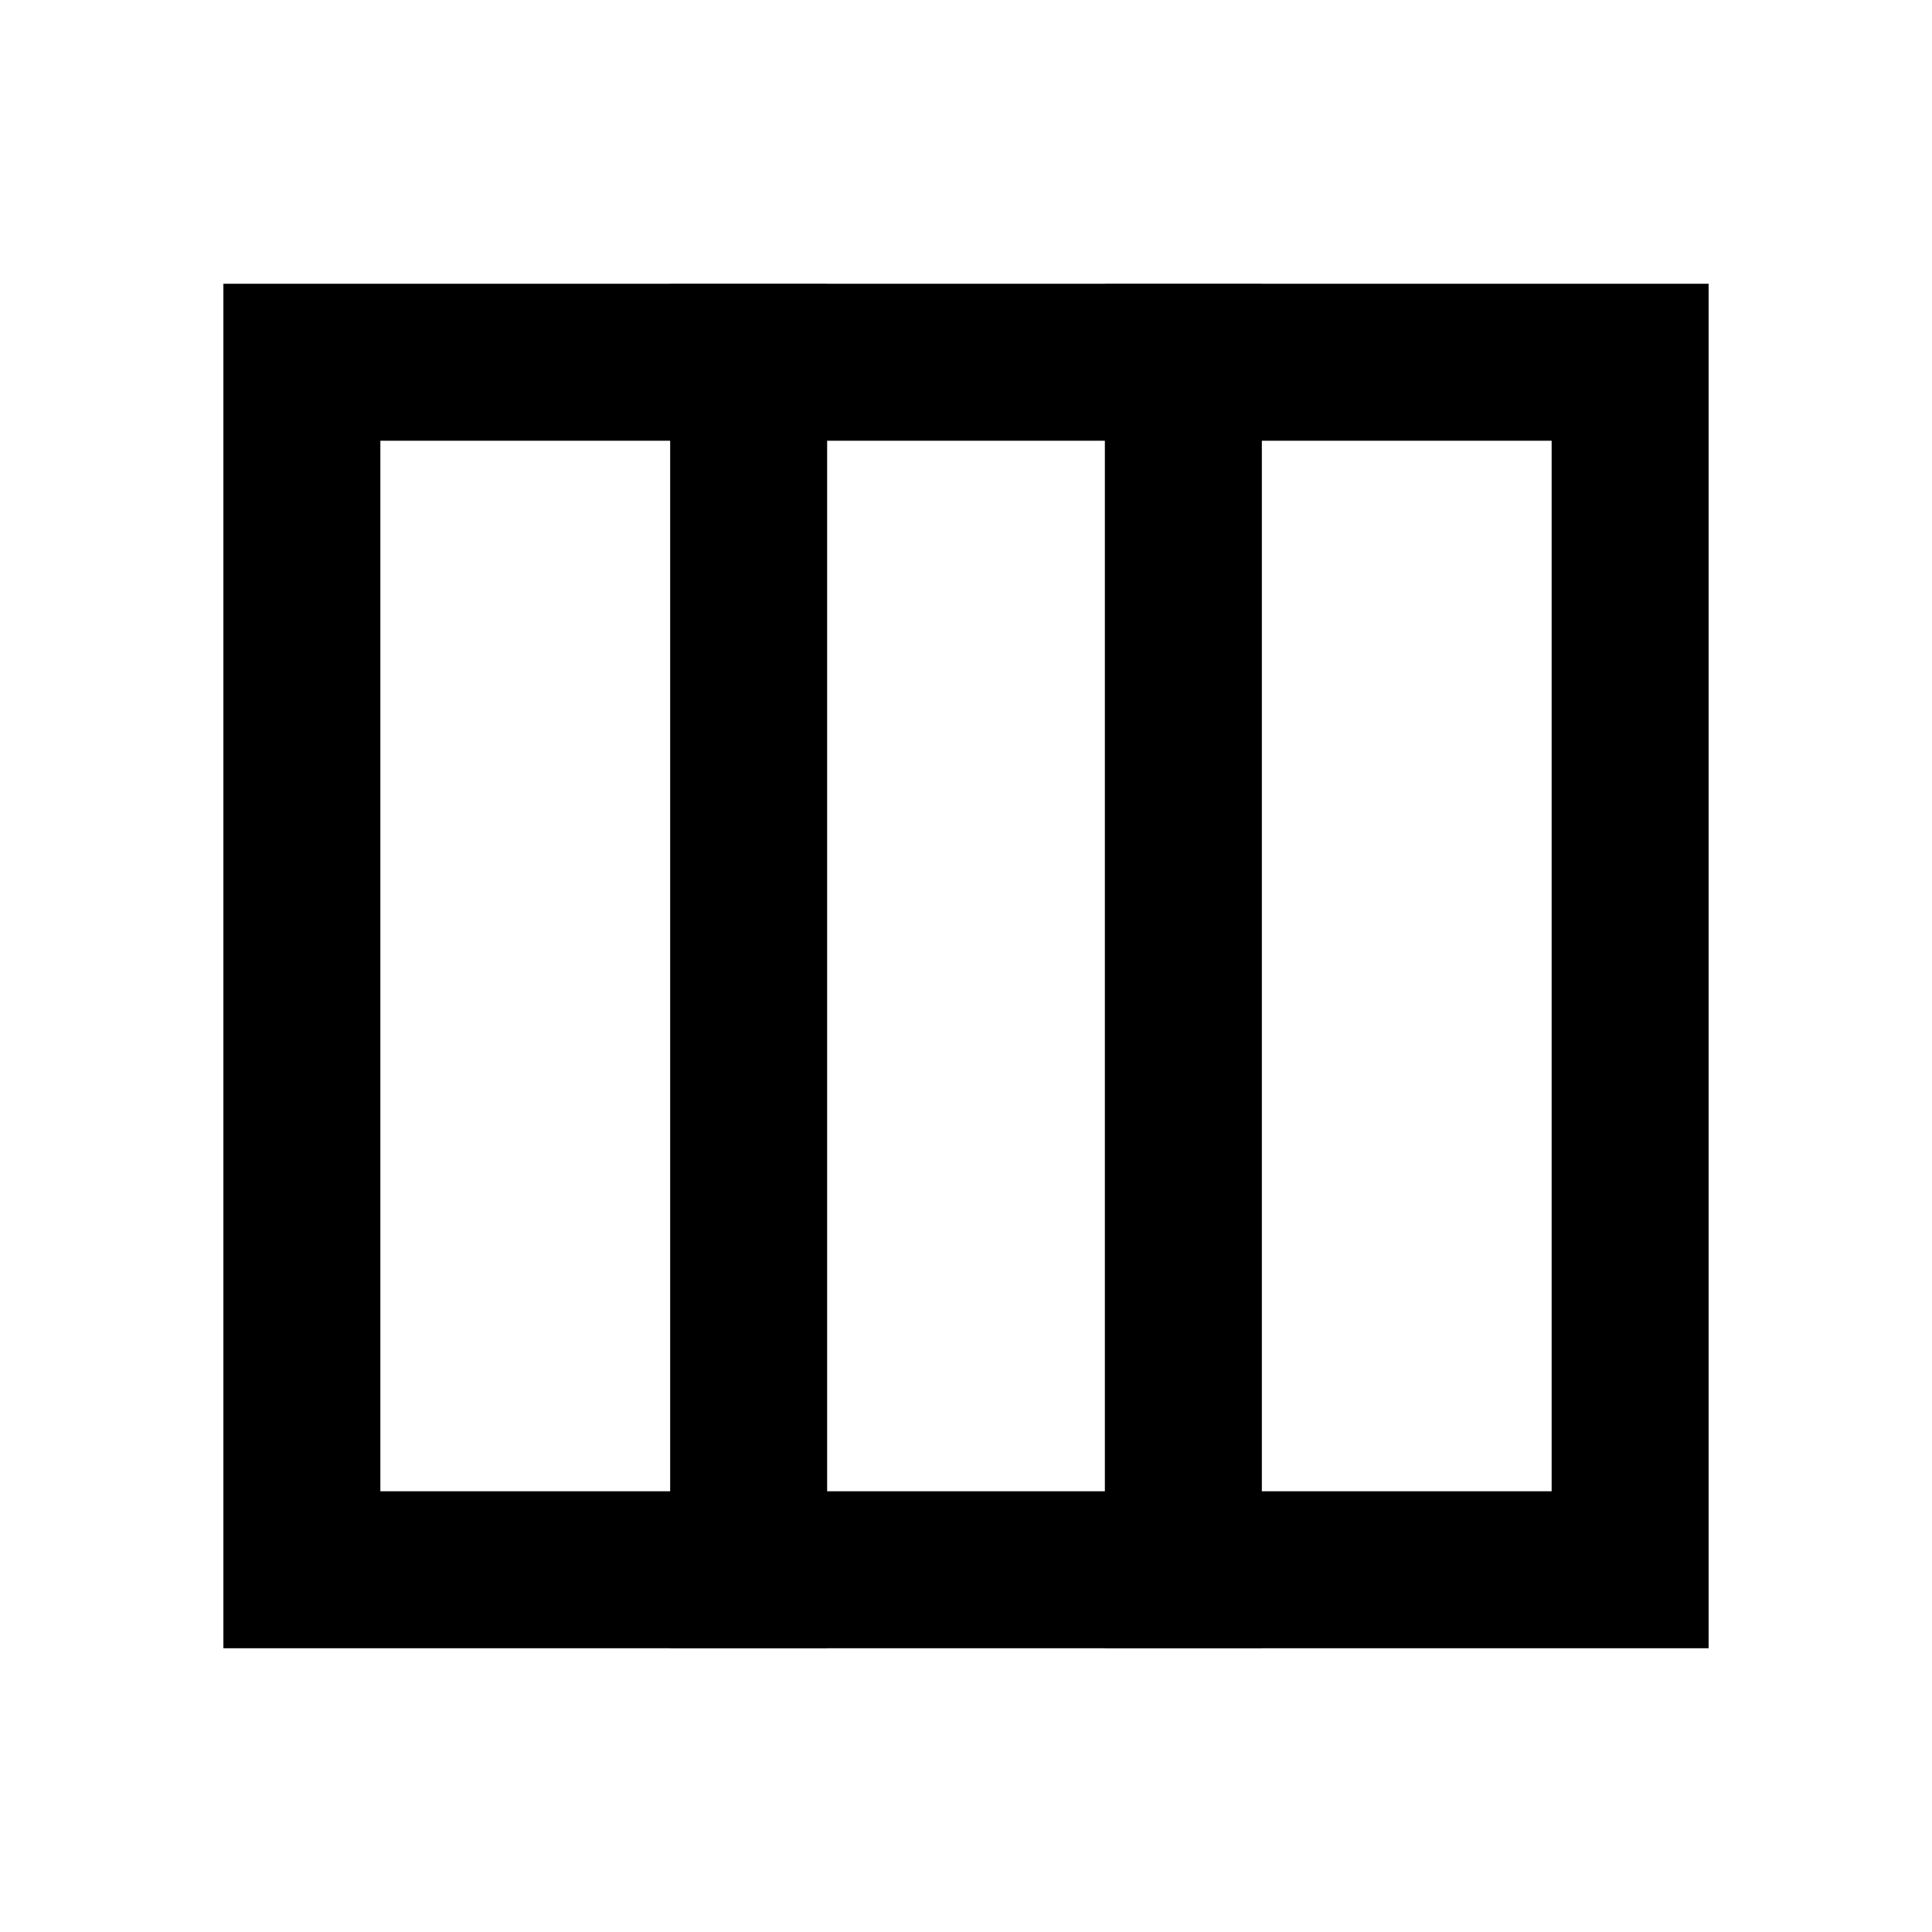
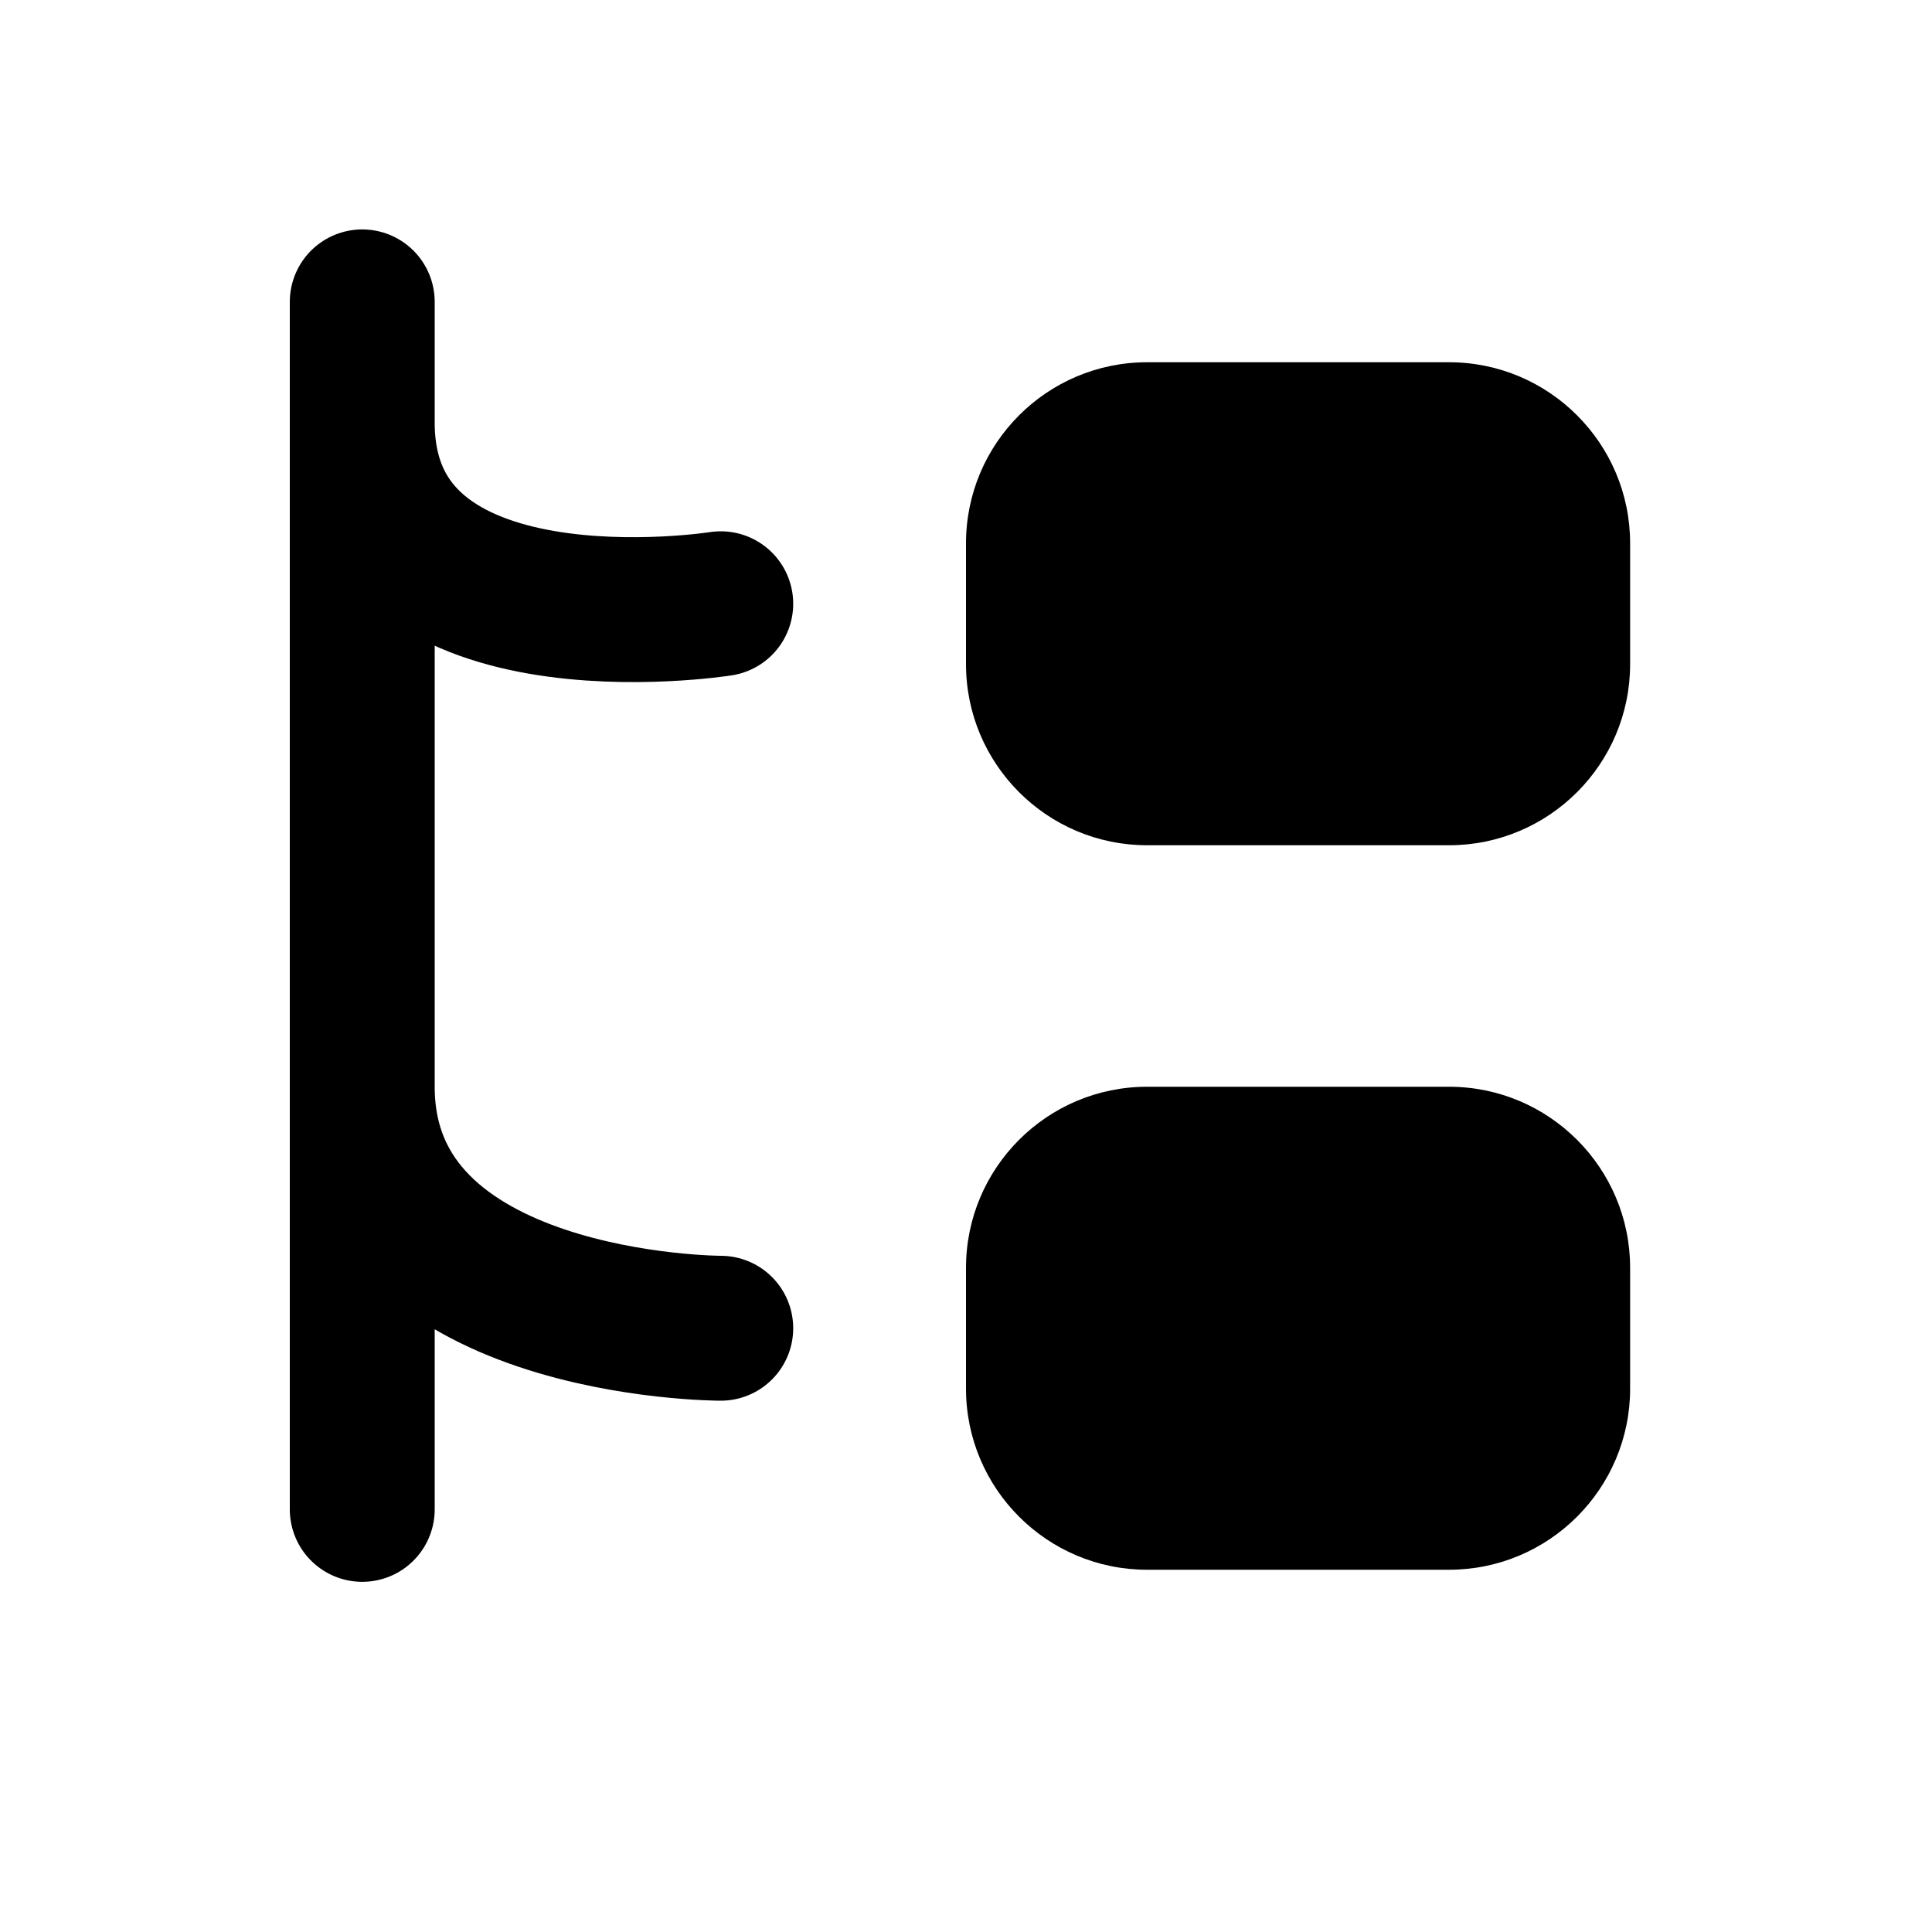
<svg xmlns="http://www.w3.org/2000/svg" width="16" height="16" viewBox="0 0 16 16" fill="none">
-   <g stroke="currentColor" stroke-width="1.3" stroke-linecap="square" stroke-linejoin="miter" stroke-miterlimit="10">
-     <rect x="2.5" y="3" width="11" height="10" />
-     <path d="M6.2 3v10" />
-     <path d="M9.8 3v10" />
-   </g>
+   <path d="M3 2.5V3.5M3 3.5V9M3 3.5C3 5.469 5.969 5 5.969 5M3 9C3 11 5.969 11 5.969 11M3 9V12.5" stroke="currentColor" stroke-width="1.2" stroke-linecap="round" stroke-linejoin="round" />
+   <path d="M12 3H9.5C8.672 3 8 3.672 8 4.5V5.5C8 6.328 8.672 7 9.5 7H12C12.828 7 13.5 6.328 13.5 5.5V4.5C13.5 3.672 12.828 3 12 3Z" fill="currentColor" />
+   <path d="M12 9H9.5C8.672 9 8 9.672 8 10.5V11.5C8 12.328 8.672 13 9.5 13H12C12.828 13 13.5 12.328 13.5 11.5V10.5C13.5 9.672 12.828 9 12 9Z" fill="currentColor" />
</svg>
